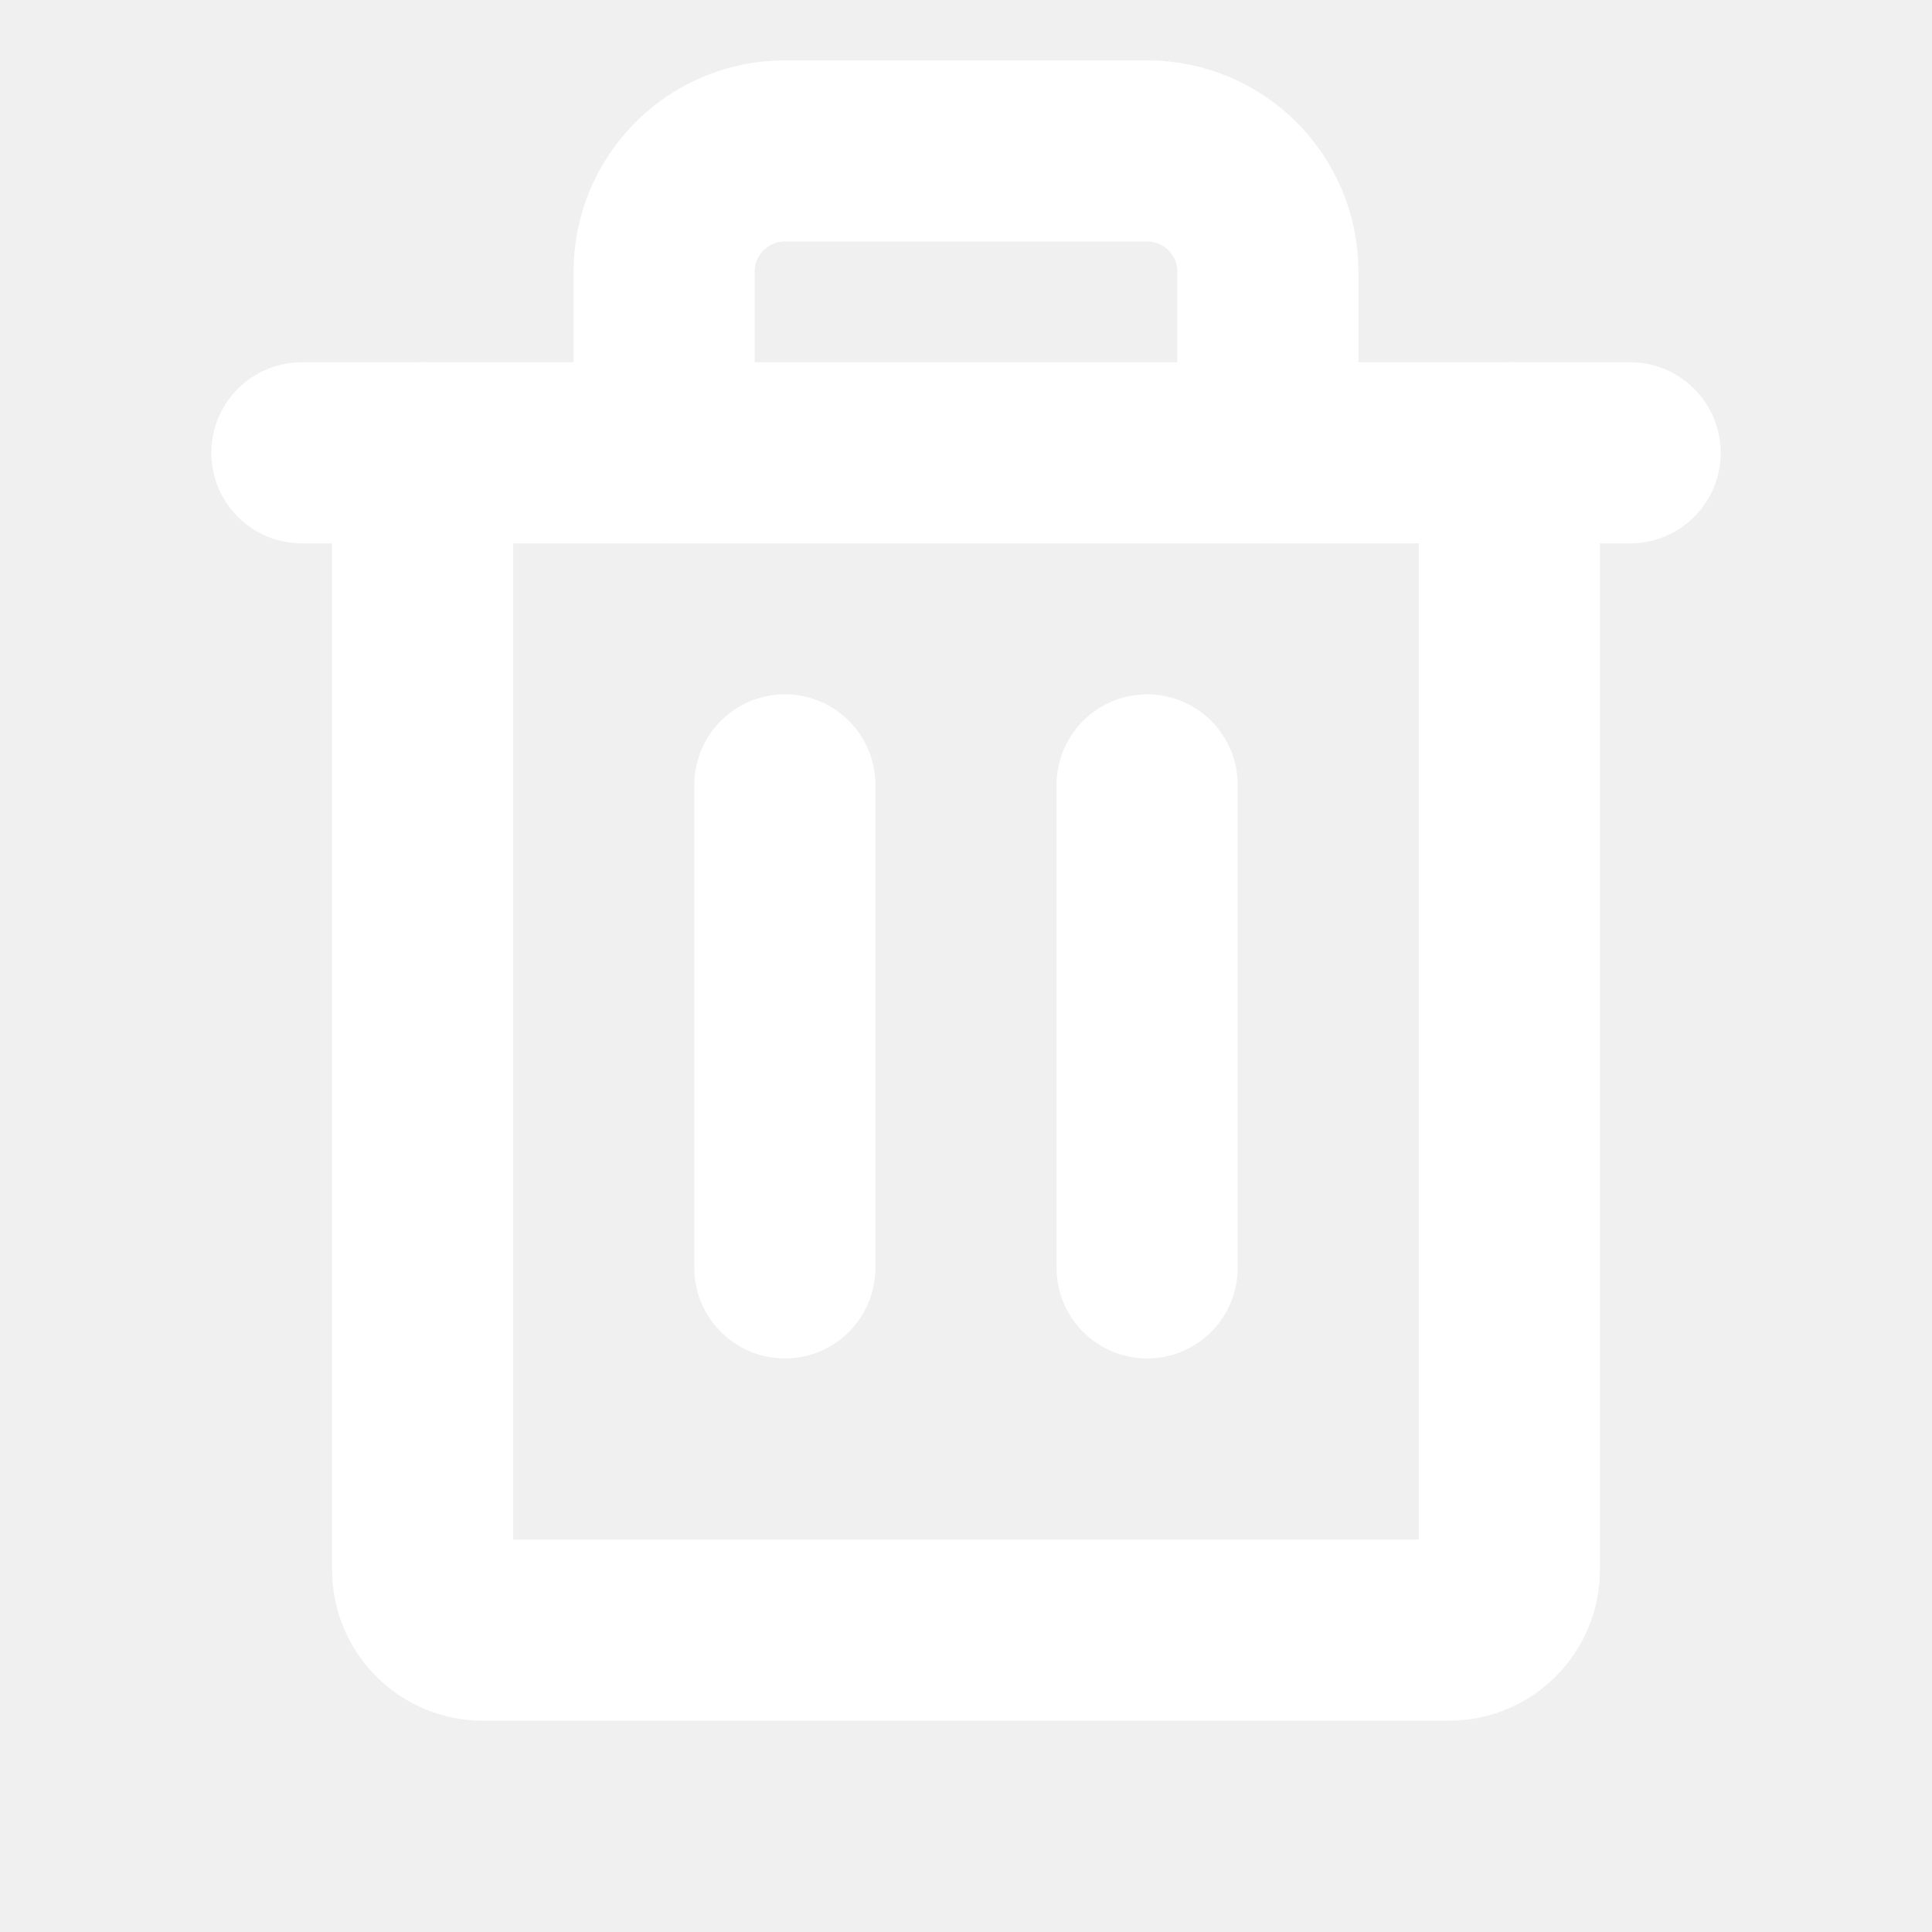
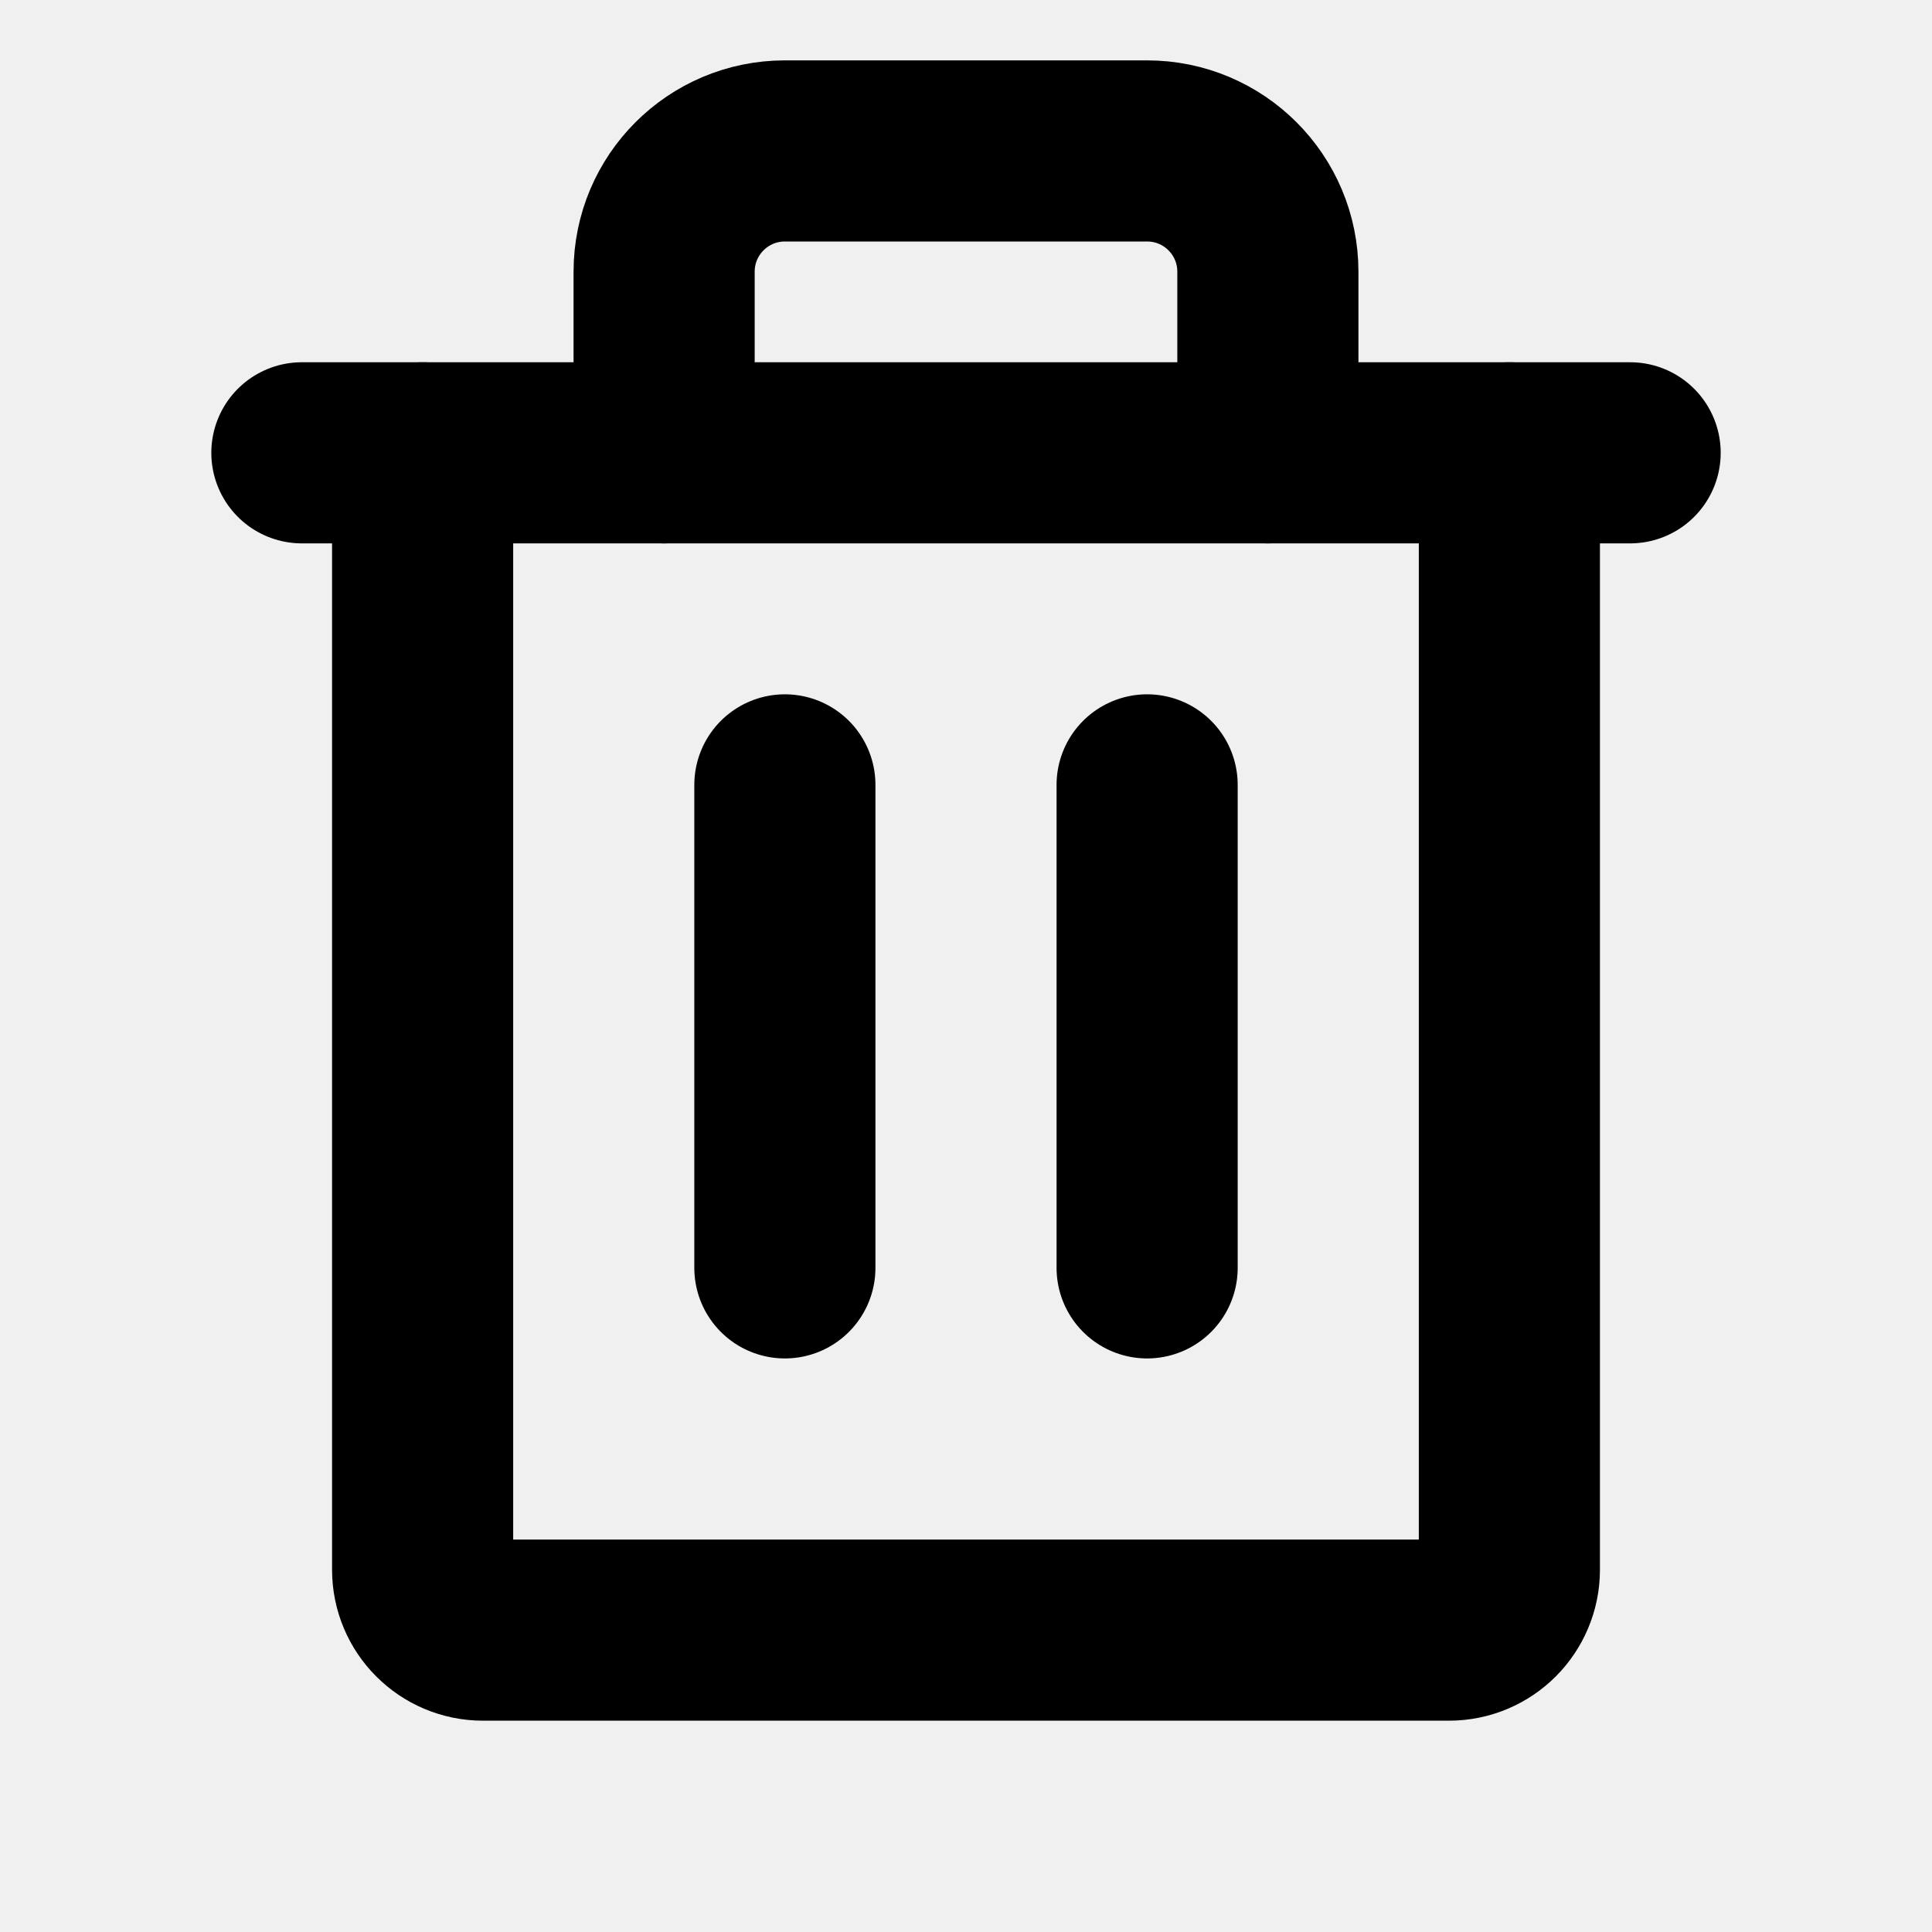
<svg xmlns="http://www.w3.org/2000/svg" viewBox="0 0 256 256">
  <rect width="256" height="256" fill="none" />
-   <line x1="216" y1="60" x2="40" y2="60" fill="none" stroke="#FFFFFF" stroke-linecap="round" stroke-linejoin="round" stroke-width="24" />
-   <line x1="104" y1="104" x2="104" y2="168" fill="none" stroke="#FFFFFF" stroke-linecap="round" stroke-linejoin="round" stroke-width="24" />
-   <line x1="152" y1="104" x2="152" y2="168" fill="none" stroke="#FFFFFF" stroke-linecap="round" stroke-linejoin="round" stroke-width="24" />
-   <path d="M200,60V208a8,8,0,0,1-8,8H64a8,8,0,0,1-8-8V60" fill="none" stroke="#FFFFFF" stroke-linecap="round" stroke-linejoin="round" stroke-width="24" />
-   <path d="M168,60V36a16,16,0,0,0-16-16H104A16,16,0,0,0,88,36V60" fill="none" stroke="#FFFFFF" stroke-linecap="round" stroke-linejoin="round" stroke-width="24" />
+   <line x1="216" y1="60" x2="40" y2="60" fill="none" stroke="currentColor" stroke-linecap="round" stroke-linejoin="round" stroke-width="24" />
+   <line x1="104" y1="104" x2="104" y2="168" fill="none" stroke="currentColor" stroke-linecap="round" stroke-linejoin="round" stroke-width="24" />
+   <line x1="152" y1="104" x2="152" y2="168" fill="none" stroke="currentColor" stroke-linecap="round" stroke-linejoin="round" stroke-width="24" />
+   <path d="M200,60V208a8,8,0,0,1-8,8H64a8,8,0,0,1-8-8V60" fill="none" stroke="currentColor" stroke-linecap="round" stroke-linejoin="round" stroke-width="24" />
+   <path d="M168,60V36a16,16,0,0,0-16-16H104A16,16,0,0,0,88,36V60" fill="none" stroke="currentColor" stroke-linecap="round" stroke-linejoin="round" stroke-width="24" />
</svg>
